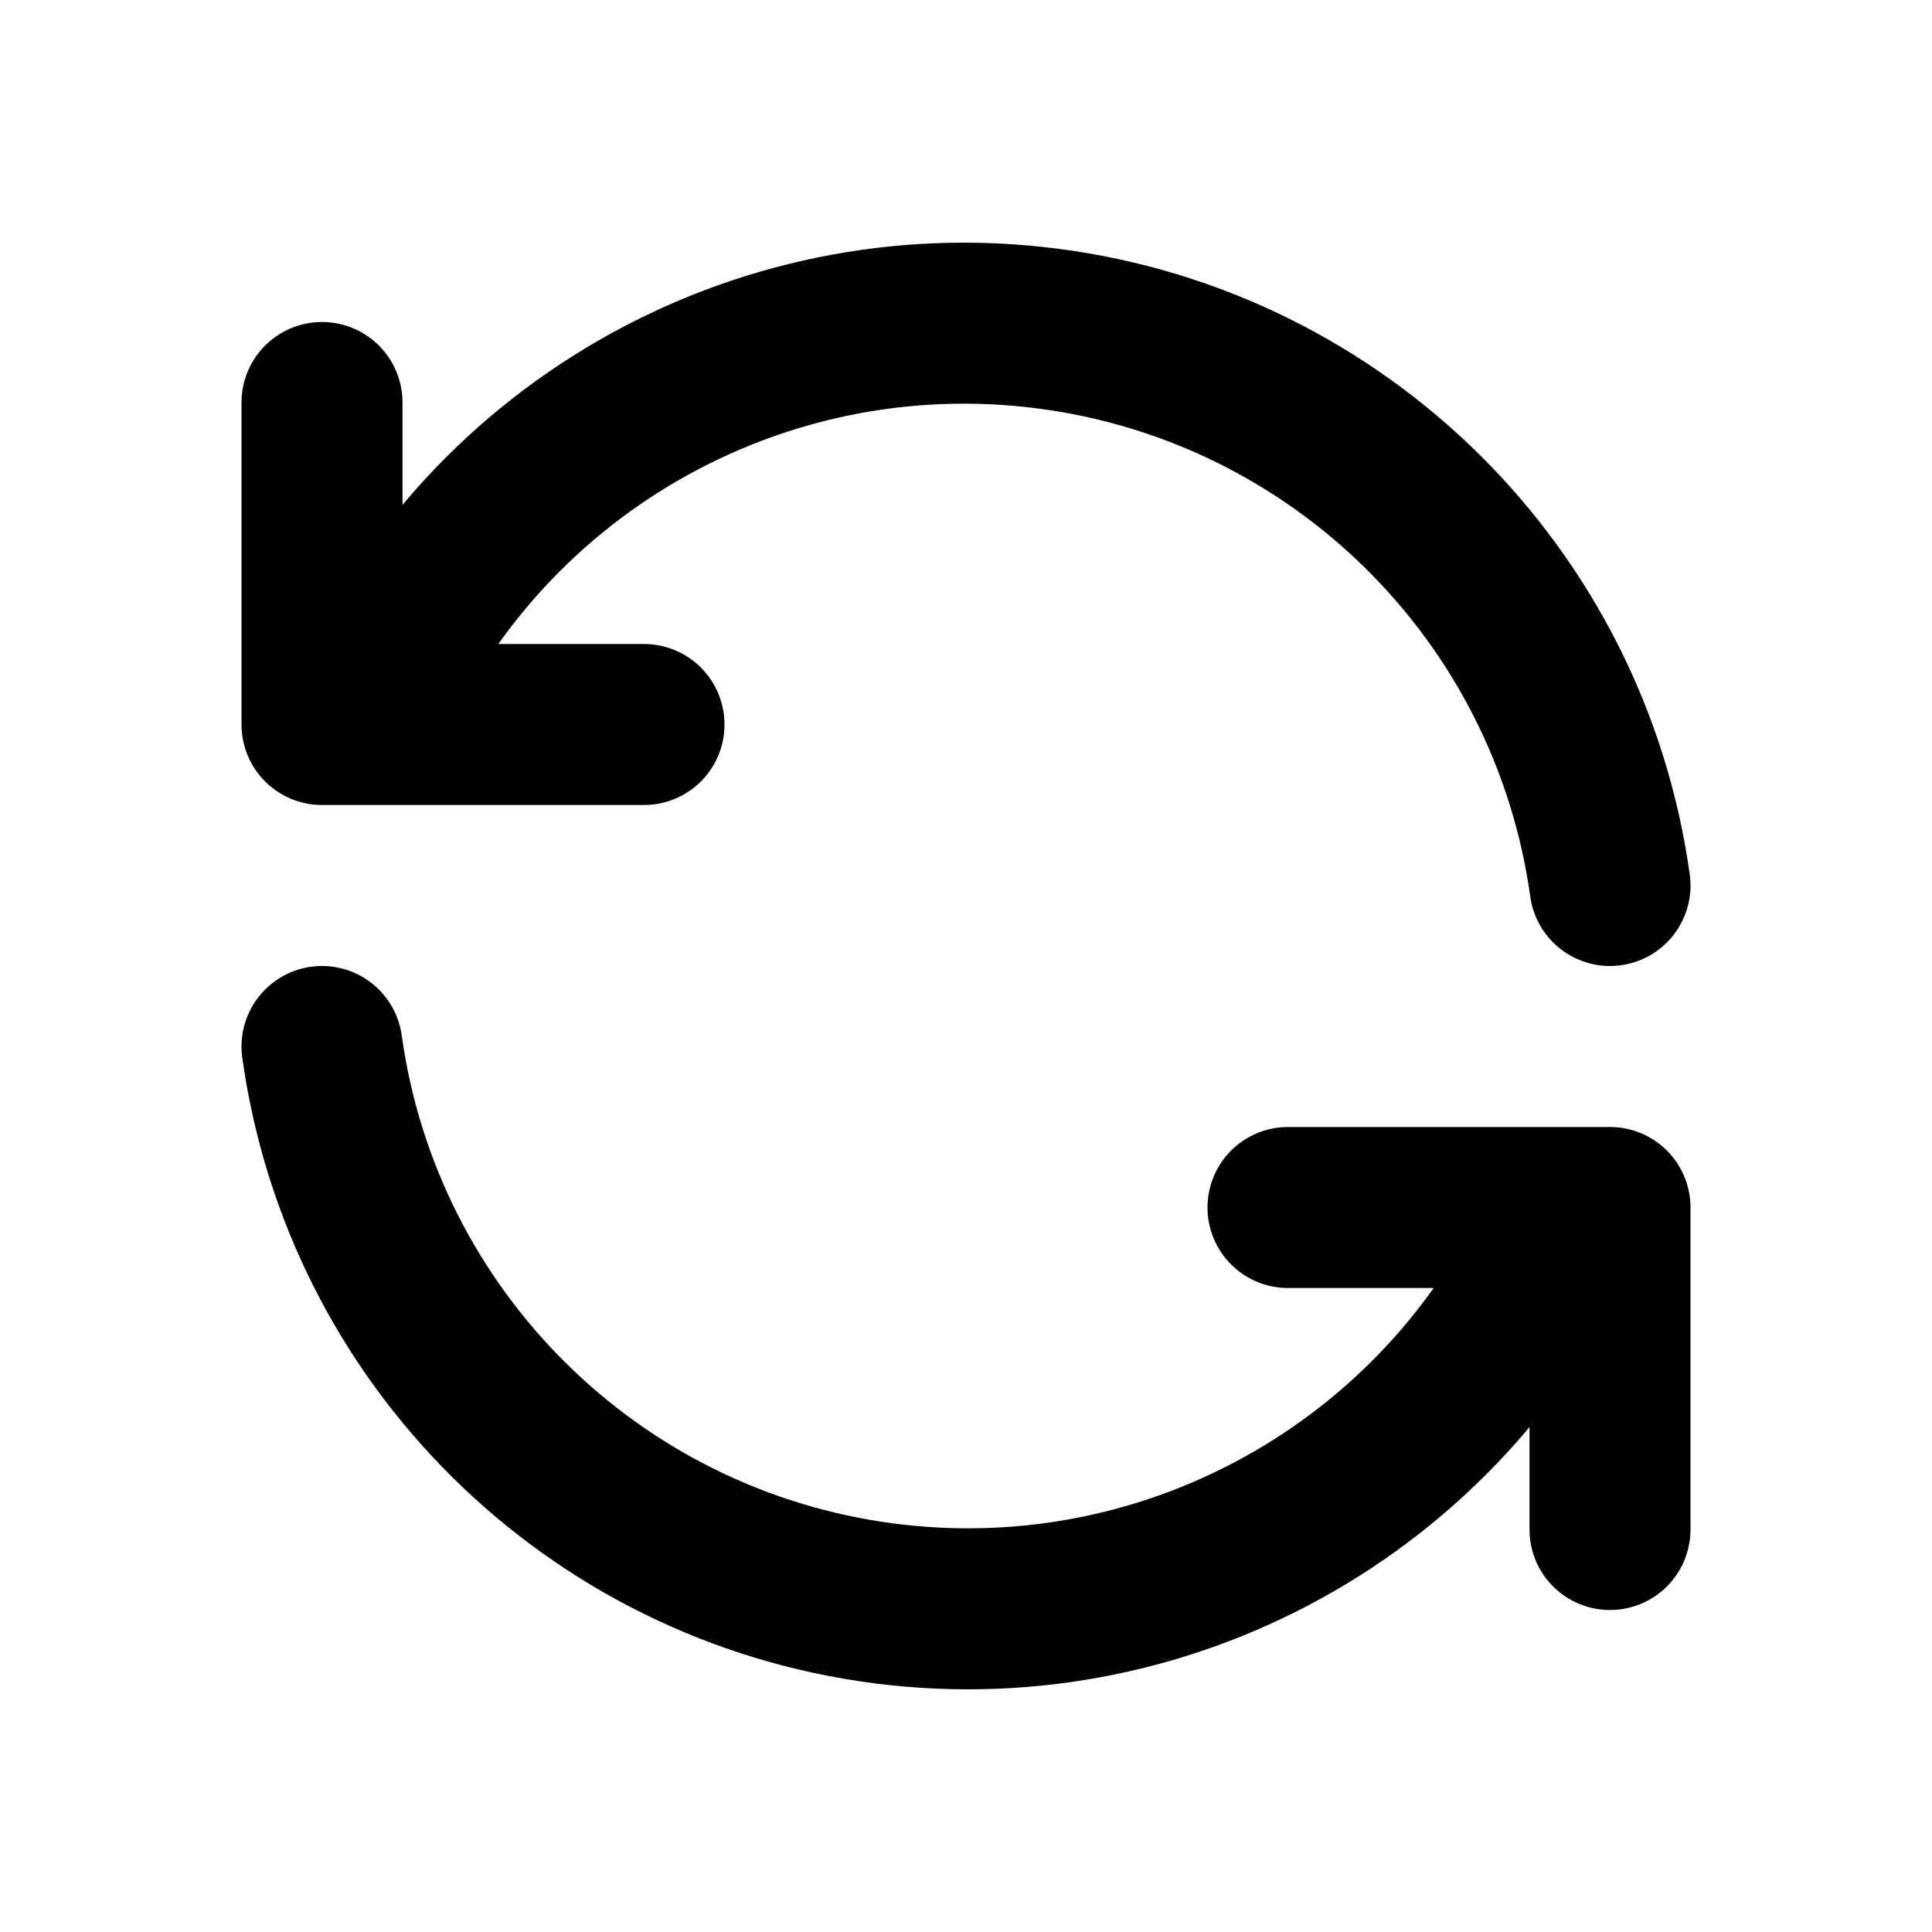
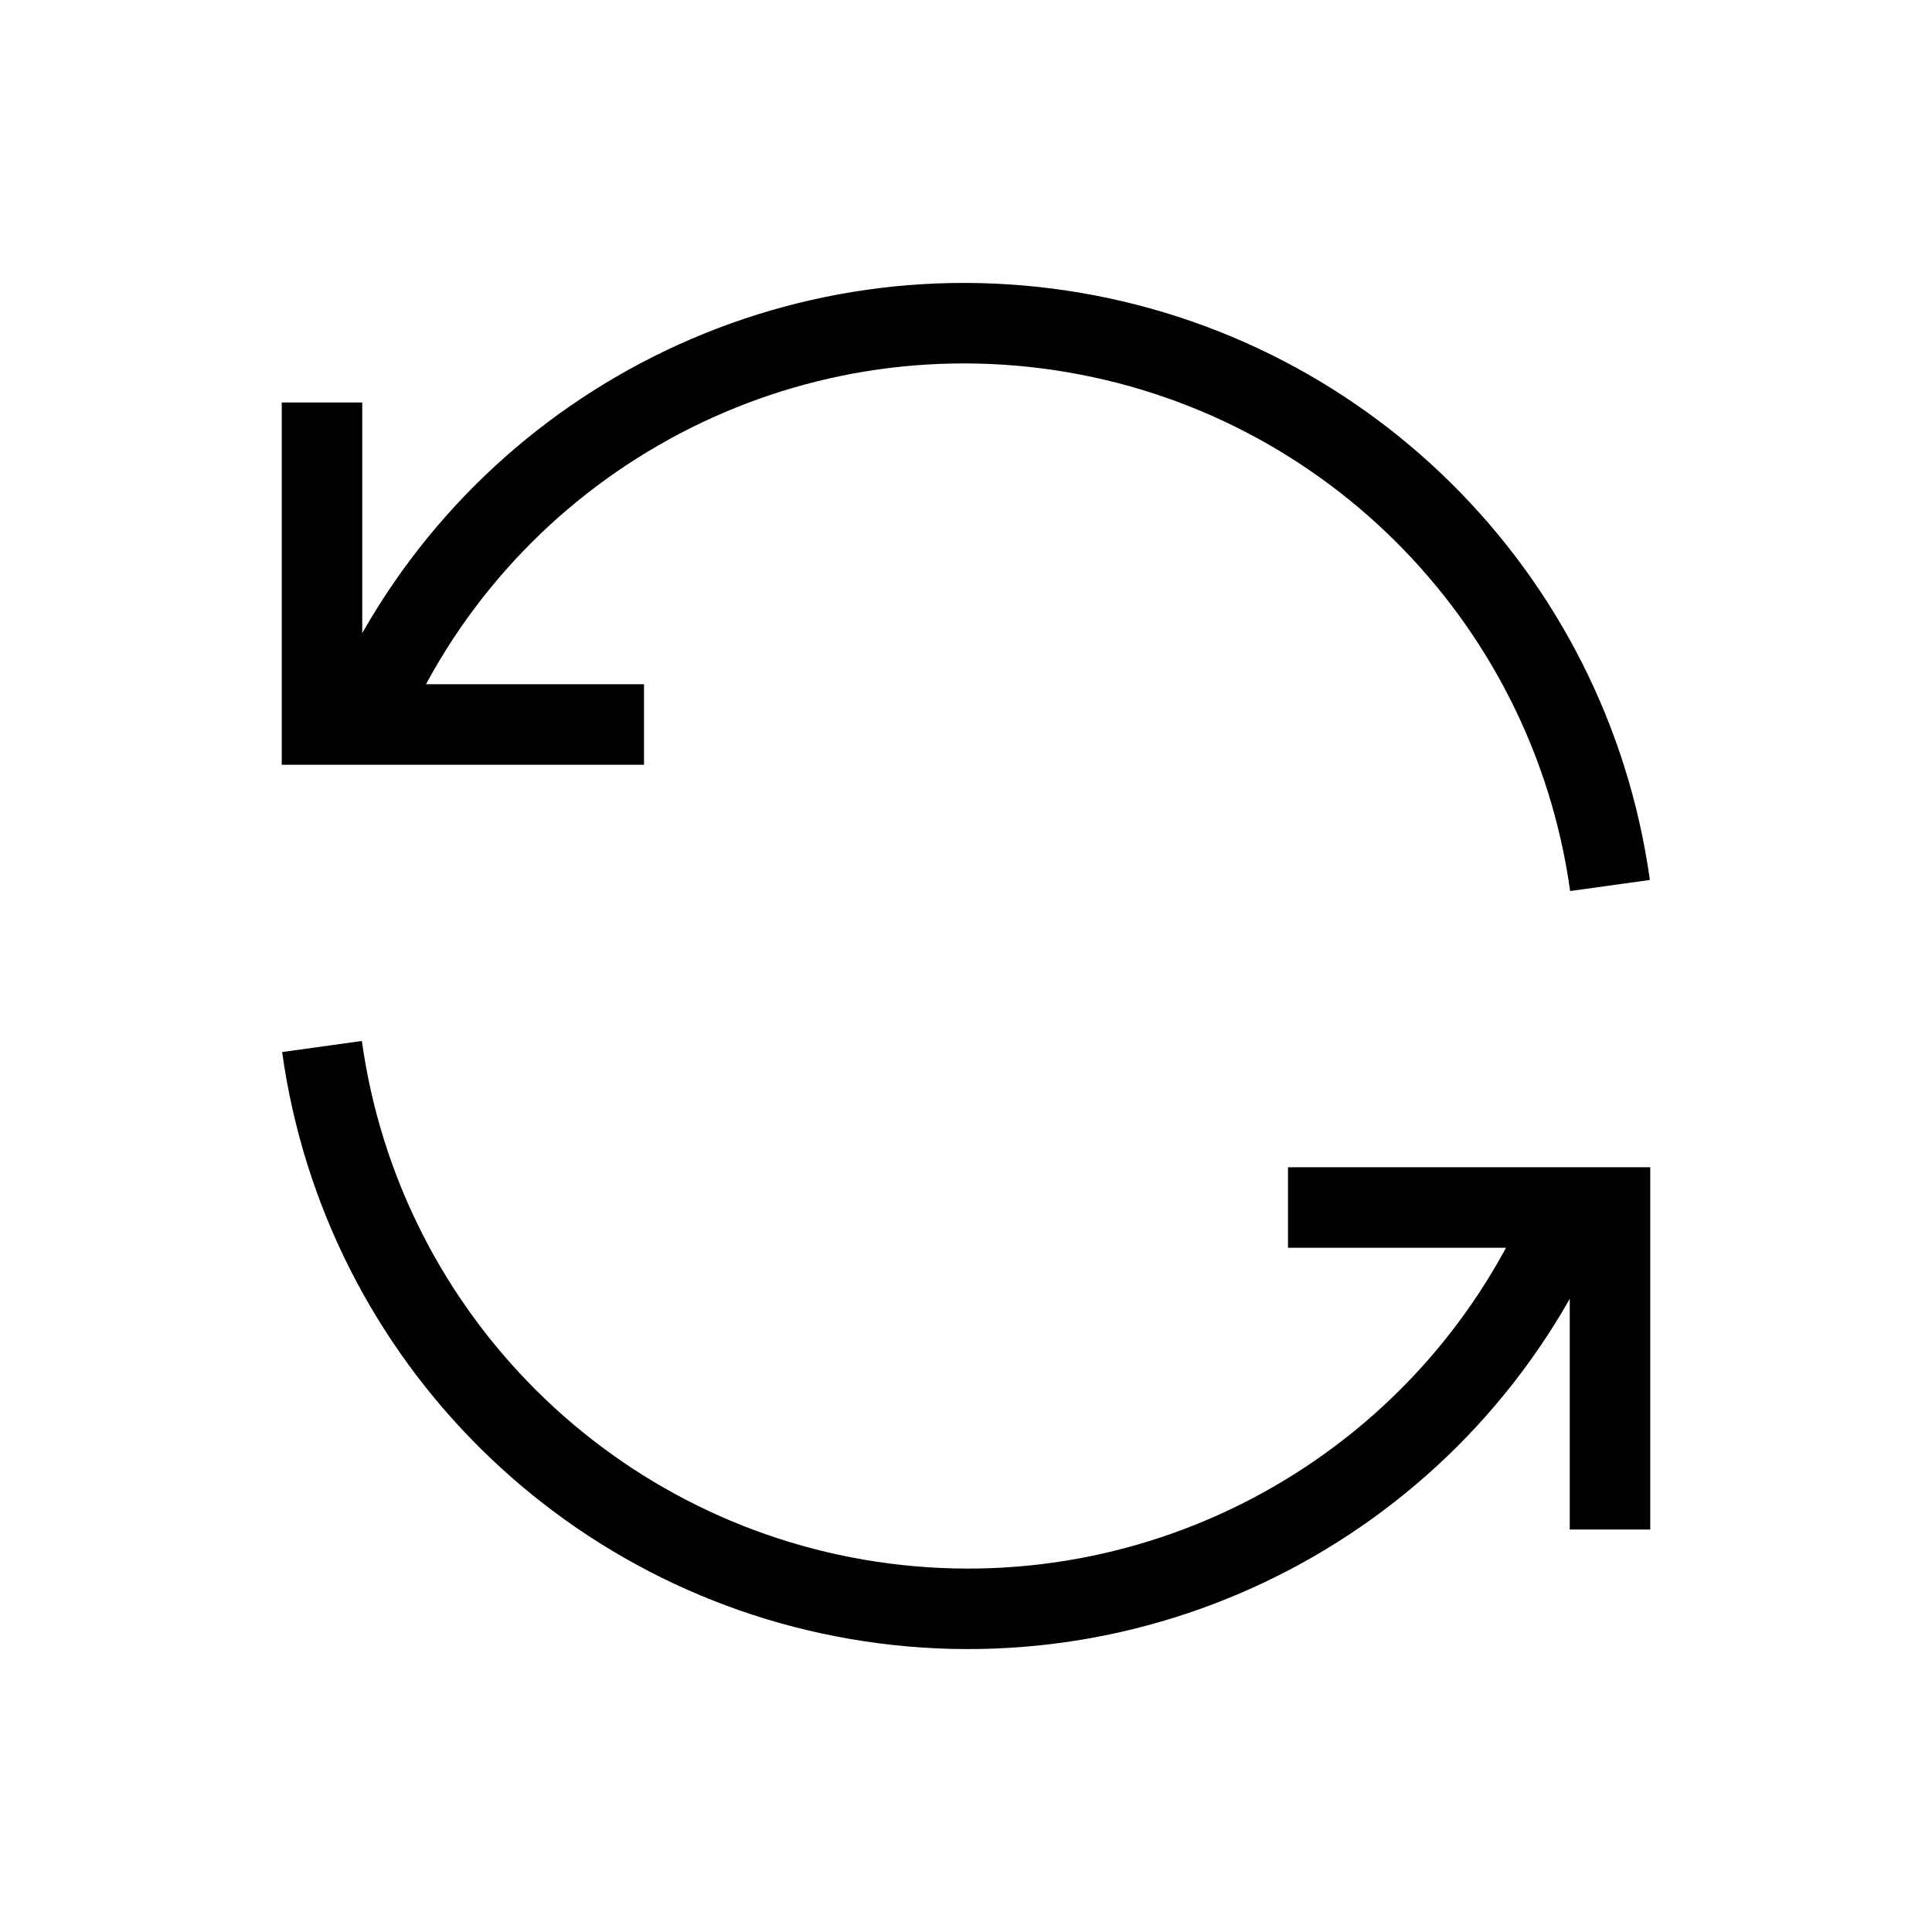
- <svg xmlns="http://www.w3.org/2000/svg" class="icon icon-tabler icon-tabler-refresh" width="24" height="24" viewBox="0 0 24 24" stroke-width="2" stroke="currentColor" fill="none" stroke-linecap="round" stroke-linejoin="round">
-   <path stroke="none" d="M0 0h24v24H0z" fill="none" />
+ <svg xmlns="http://www.w3.org/2000/svg" width="24" height="24" viewBox="0 0 24 24" stroke="currentColor" fill="none">
  <path d="M20 11a8.1 8.1 0 0 0 -15.5 -2m-.5 -4v4h4" />
  <path d="M4 13a8.1 8.1 0 0 0 15.5 2m.5 4v-4h-4" />
</svg>
